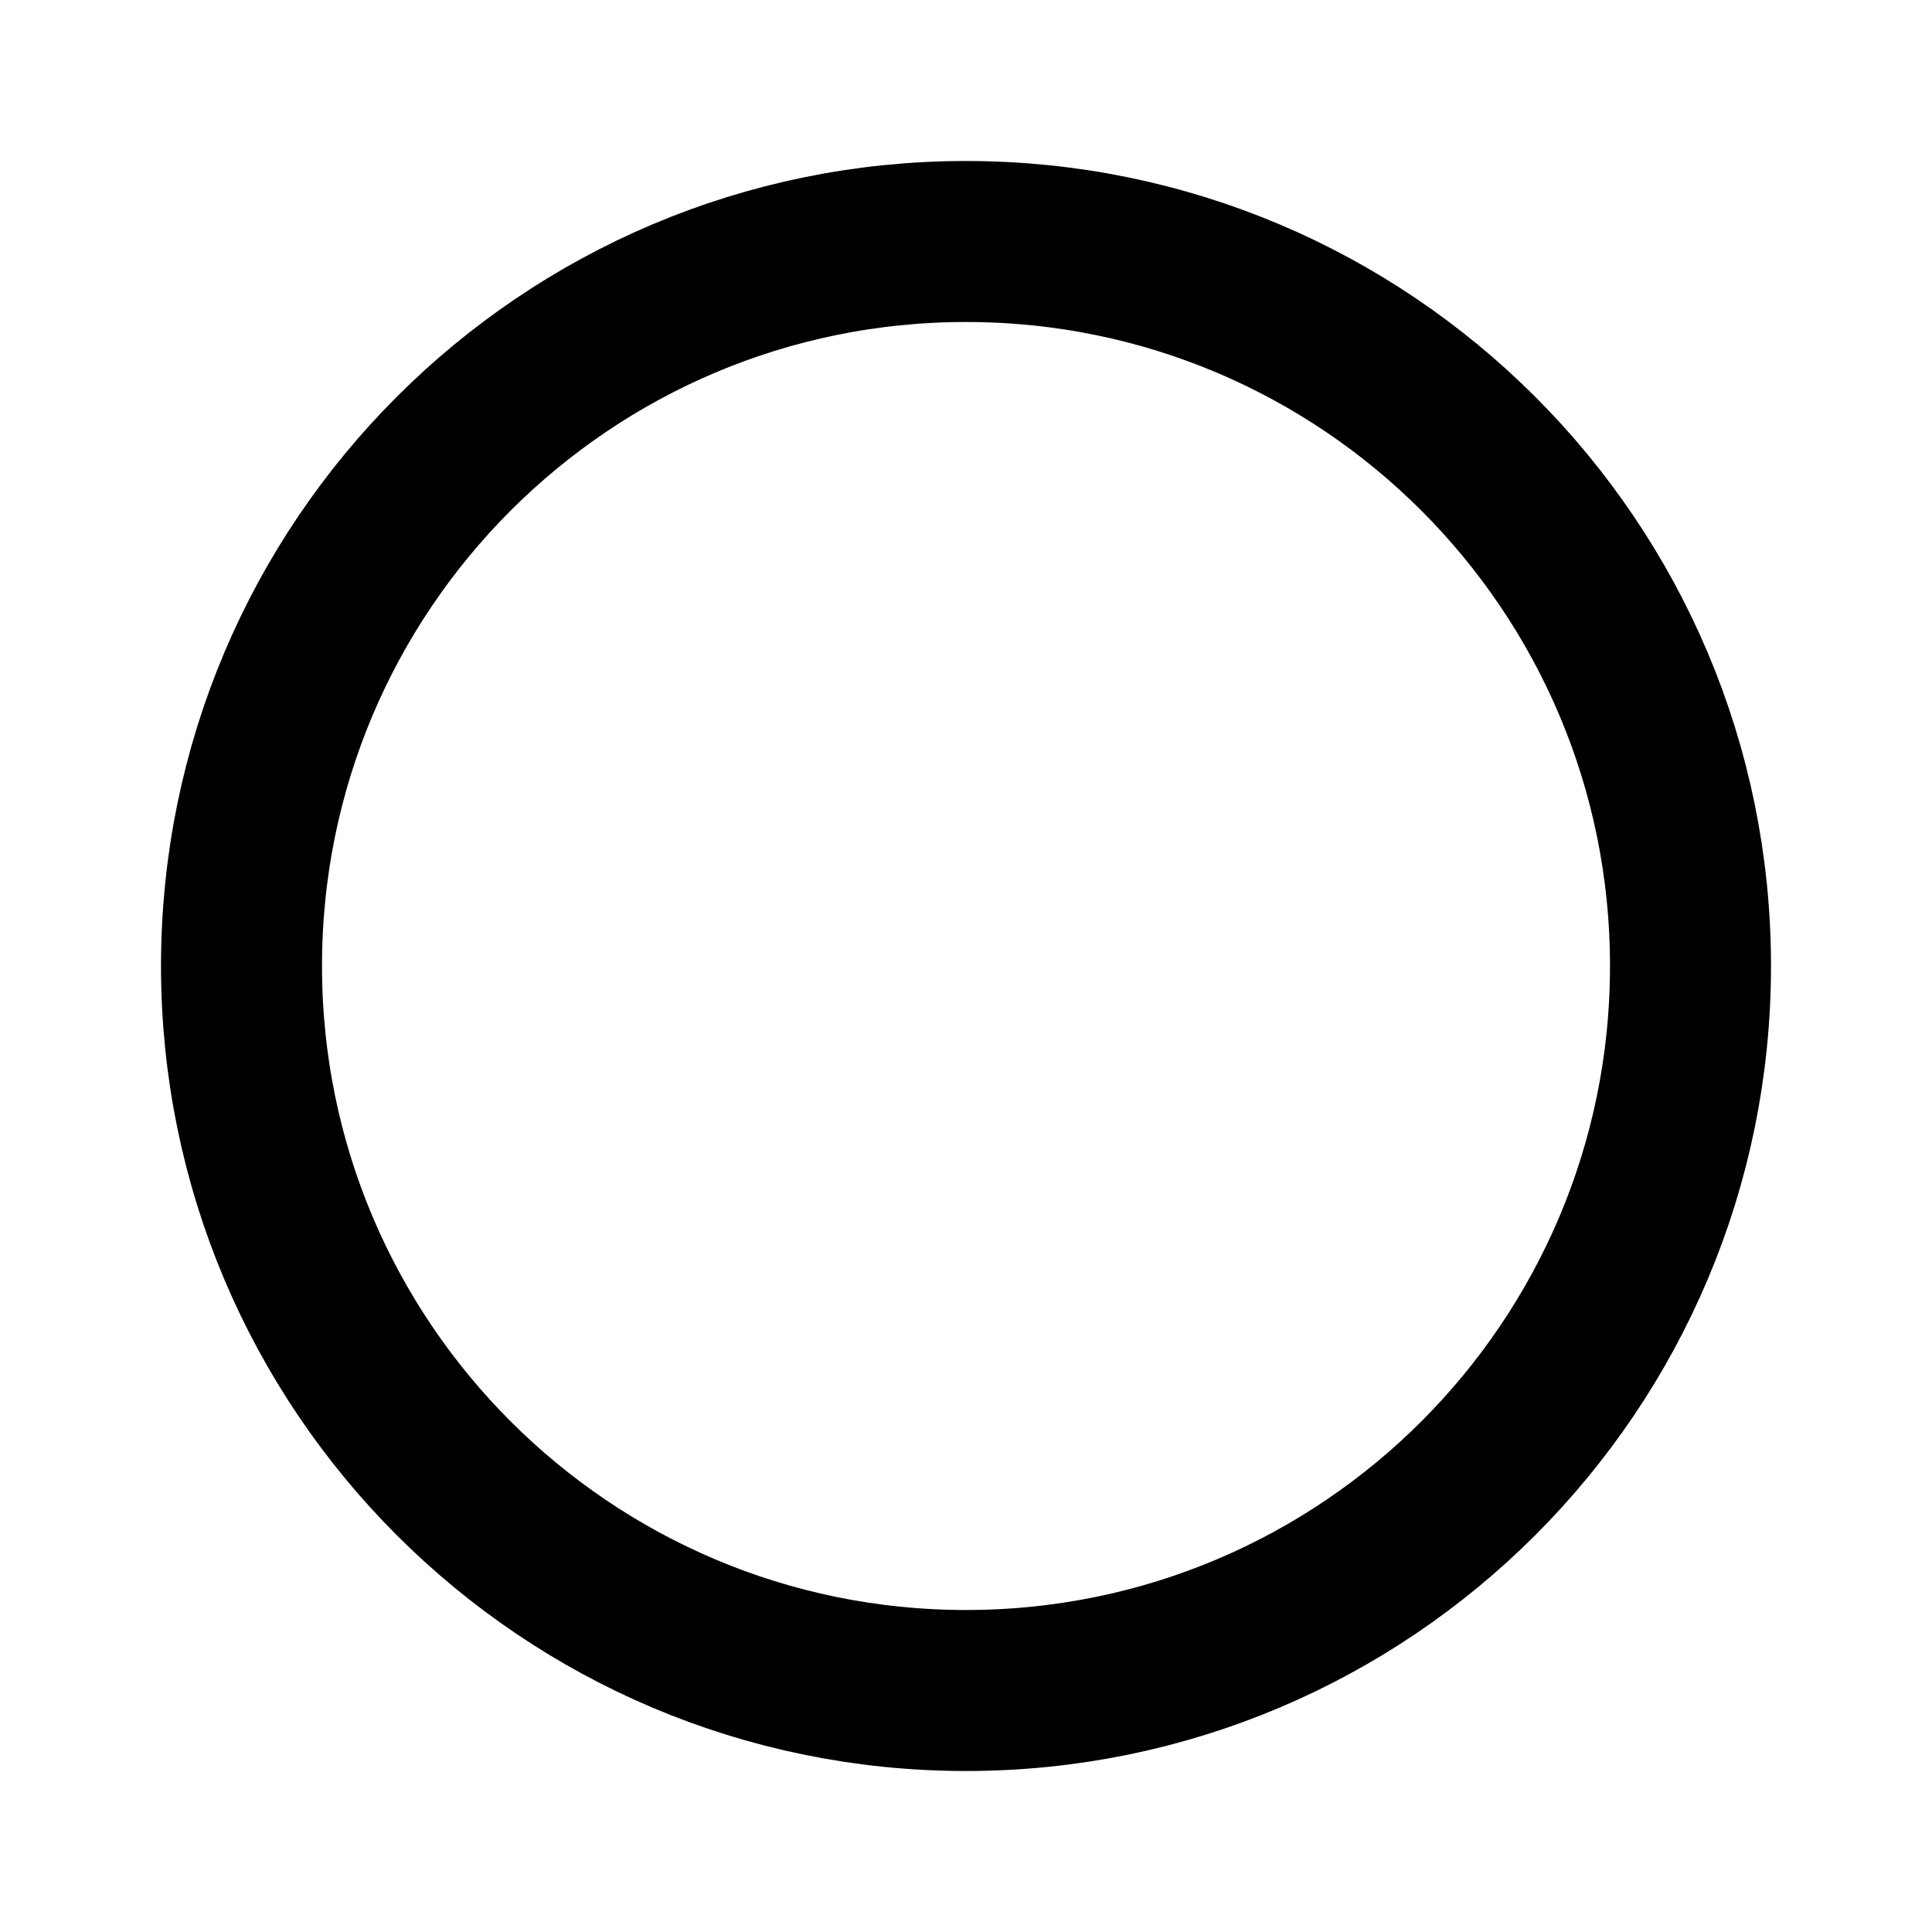
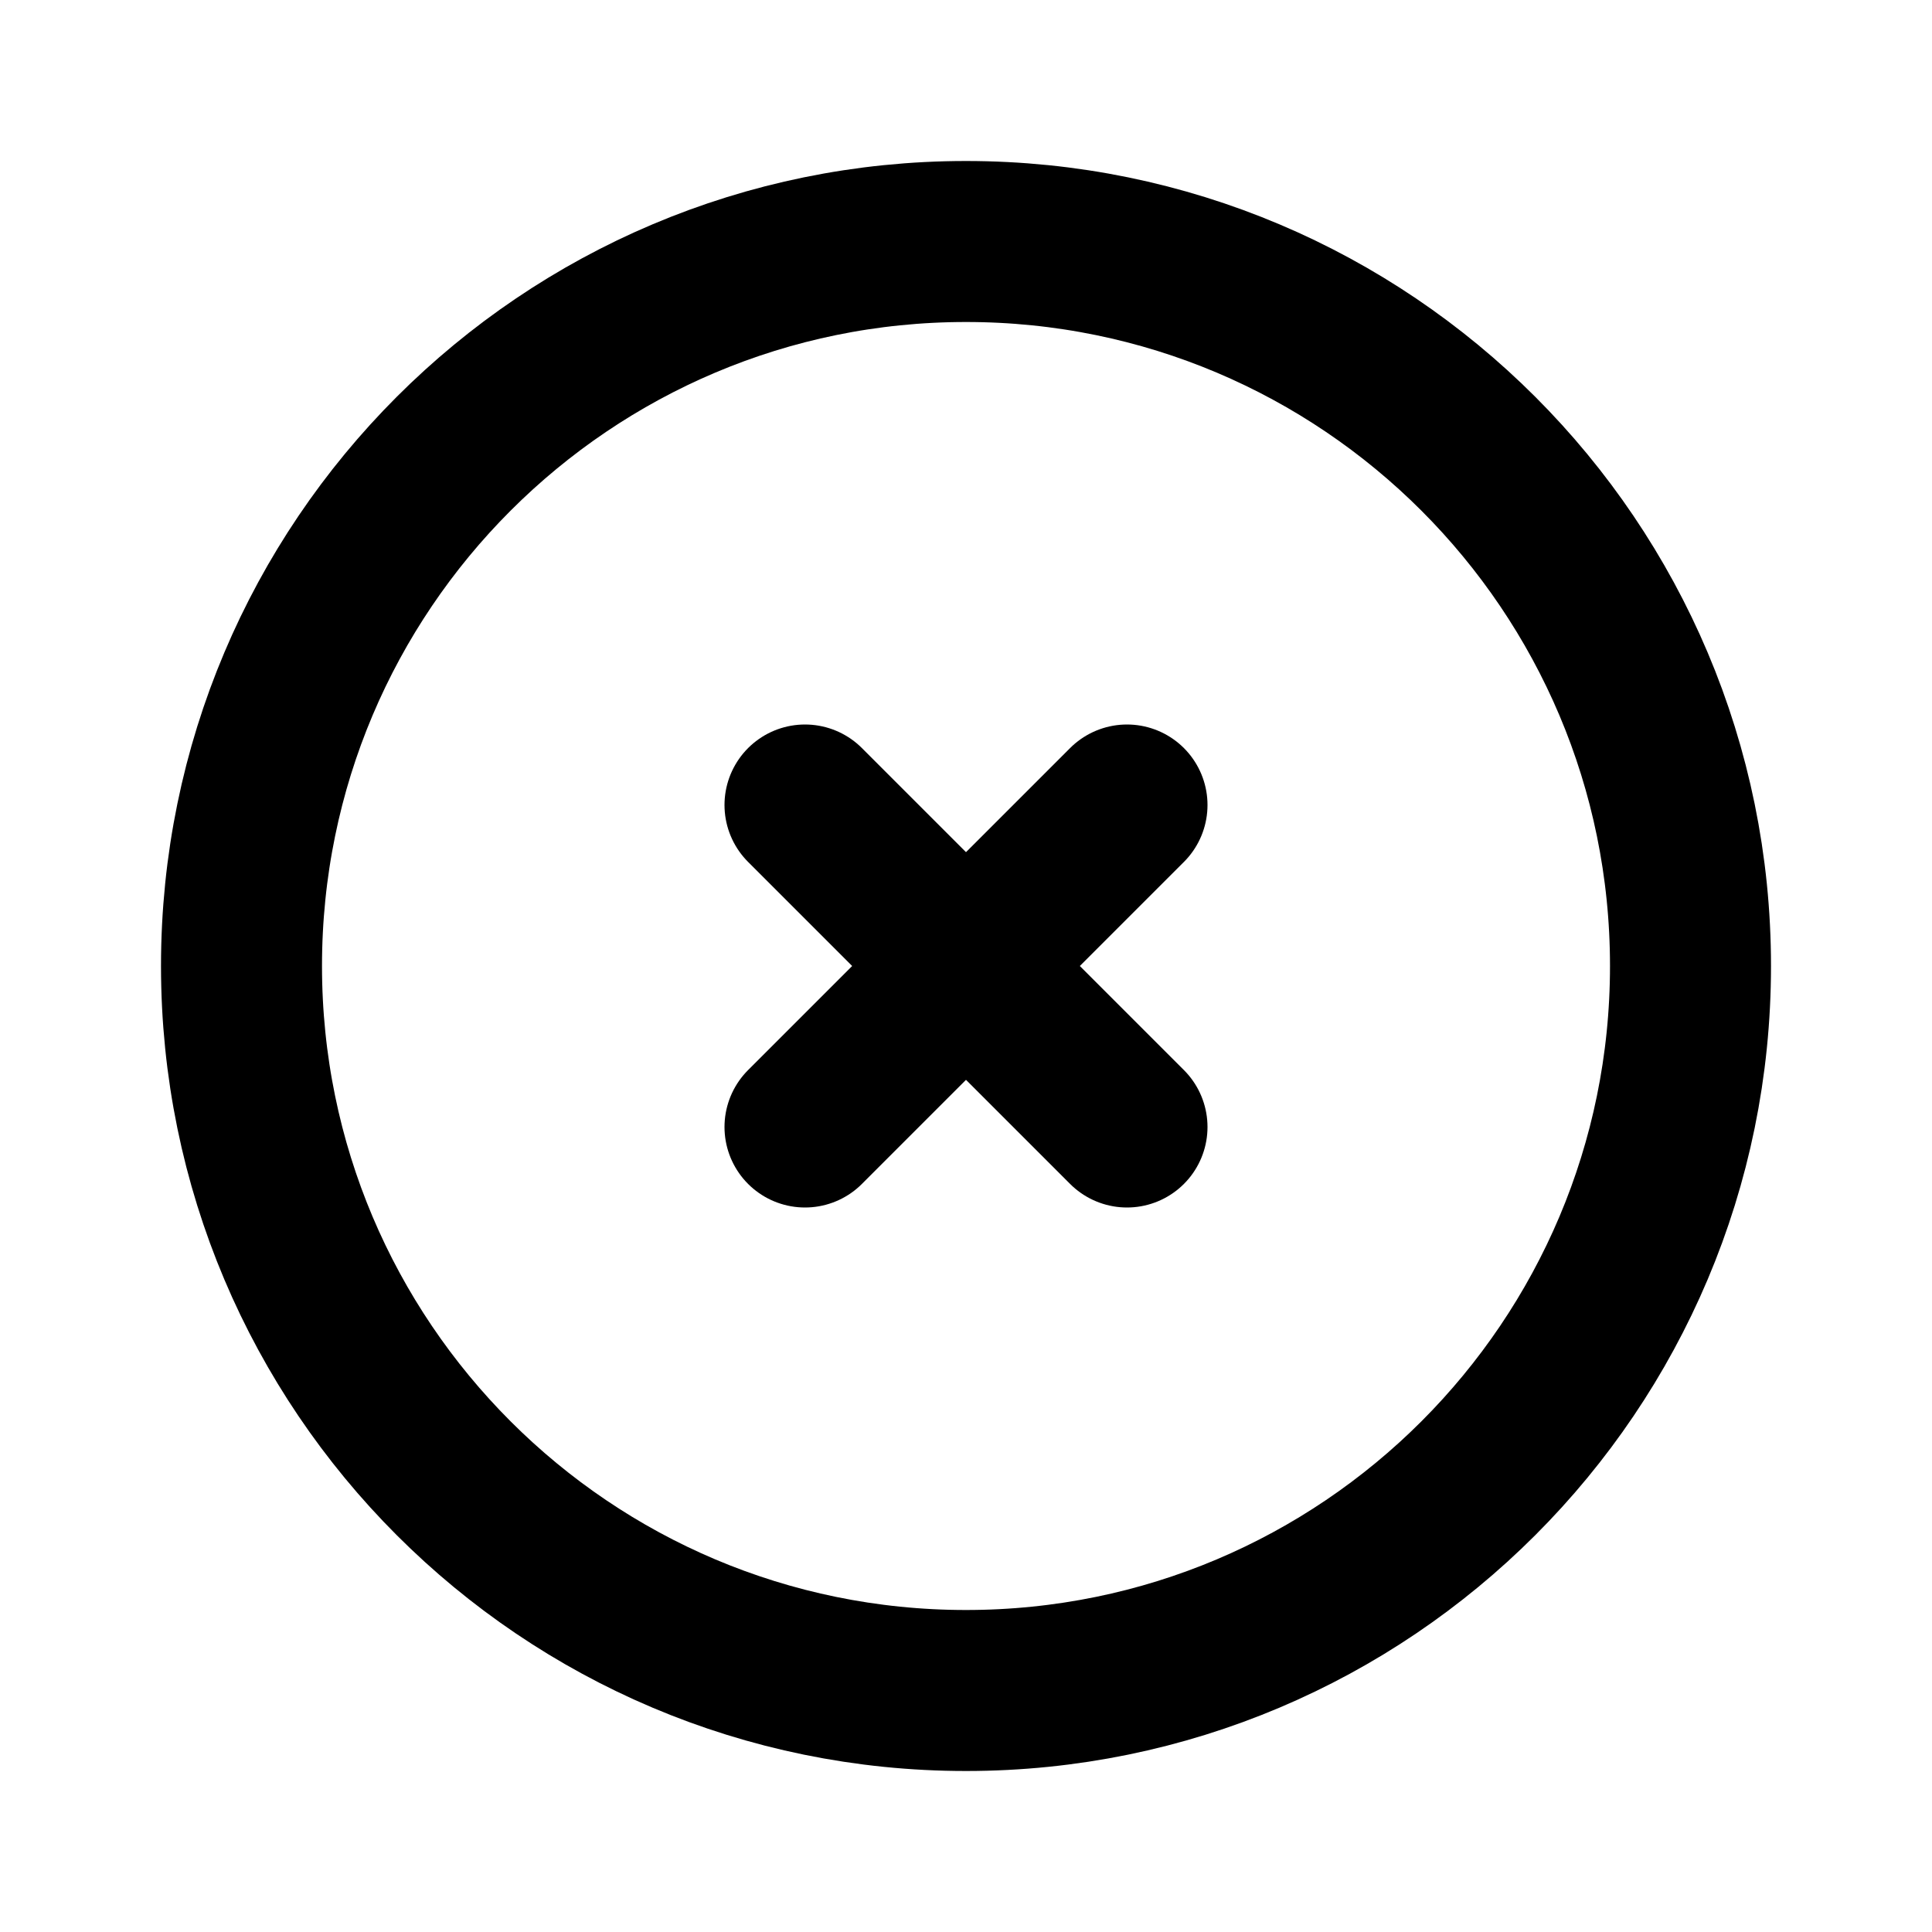
- <svg xmlns="http://www.w3.org/2000/svg" width="24" height="24" viewBox="0 0 24 24" fill="none" stroke="currentColor" stroke-width="2" stroke-linecap="round" stroke-linejoin="round" class="icon icon-tabler icons-tabler-outline icon-tabler-circle">
+ <svg xmlns="http://www.w3.org/2000/svg" width="24" height="24" viewBox="0 0 24 24" fill="none" stroke="currentColor" stroke-width="2" stroke-linecap="round" stroke-linejoin="round" class="icon icon-tabler icons-tabler-outline icon-tabler-circle-x">
  <path stroke="none" d="M0 0h24v24H0z" fill="none" />
  <path d="M3 12a9 9 0 1 0 18 0a9 9 0 1 0 -18 0" />
+   <path d="M10 10l4 4m0 -4l-4 4" />
</svg>
